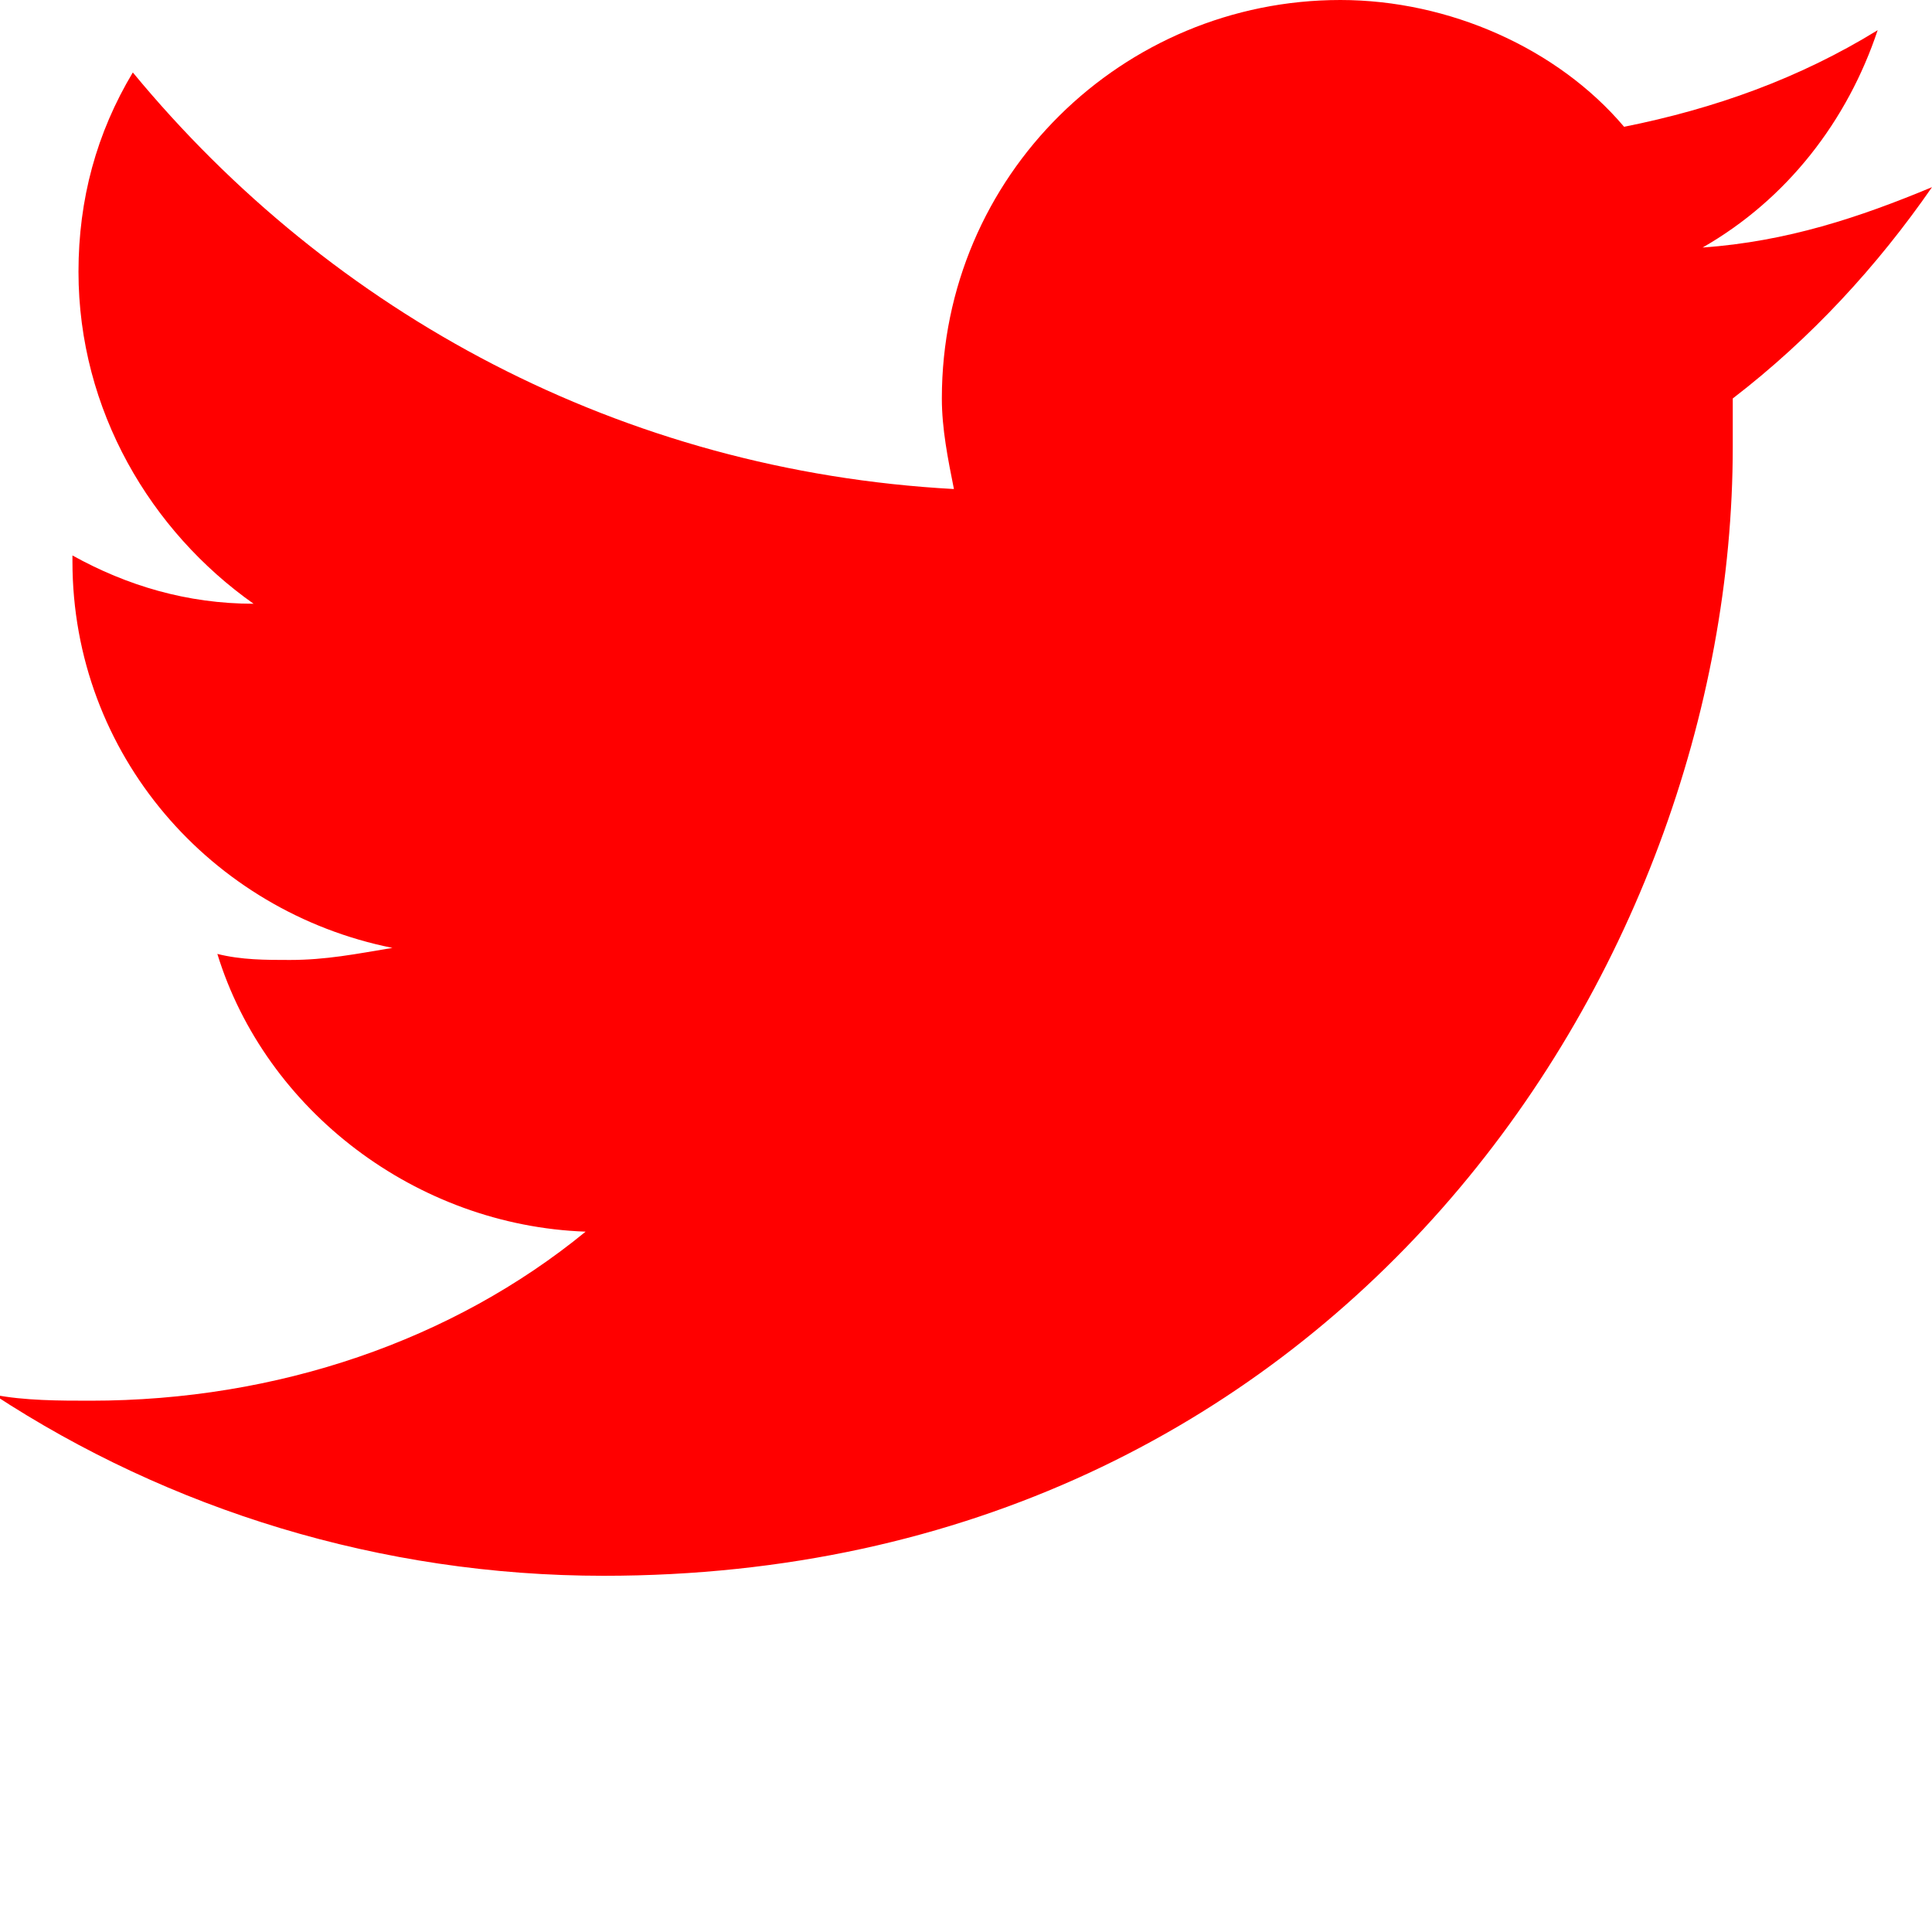
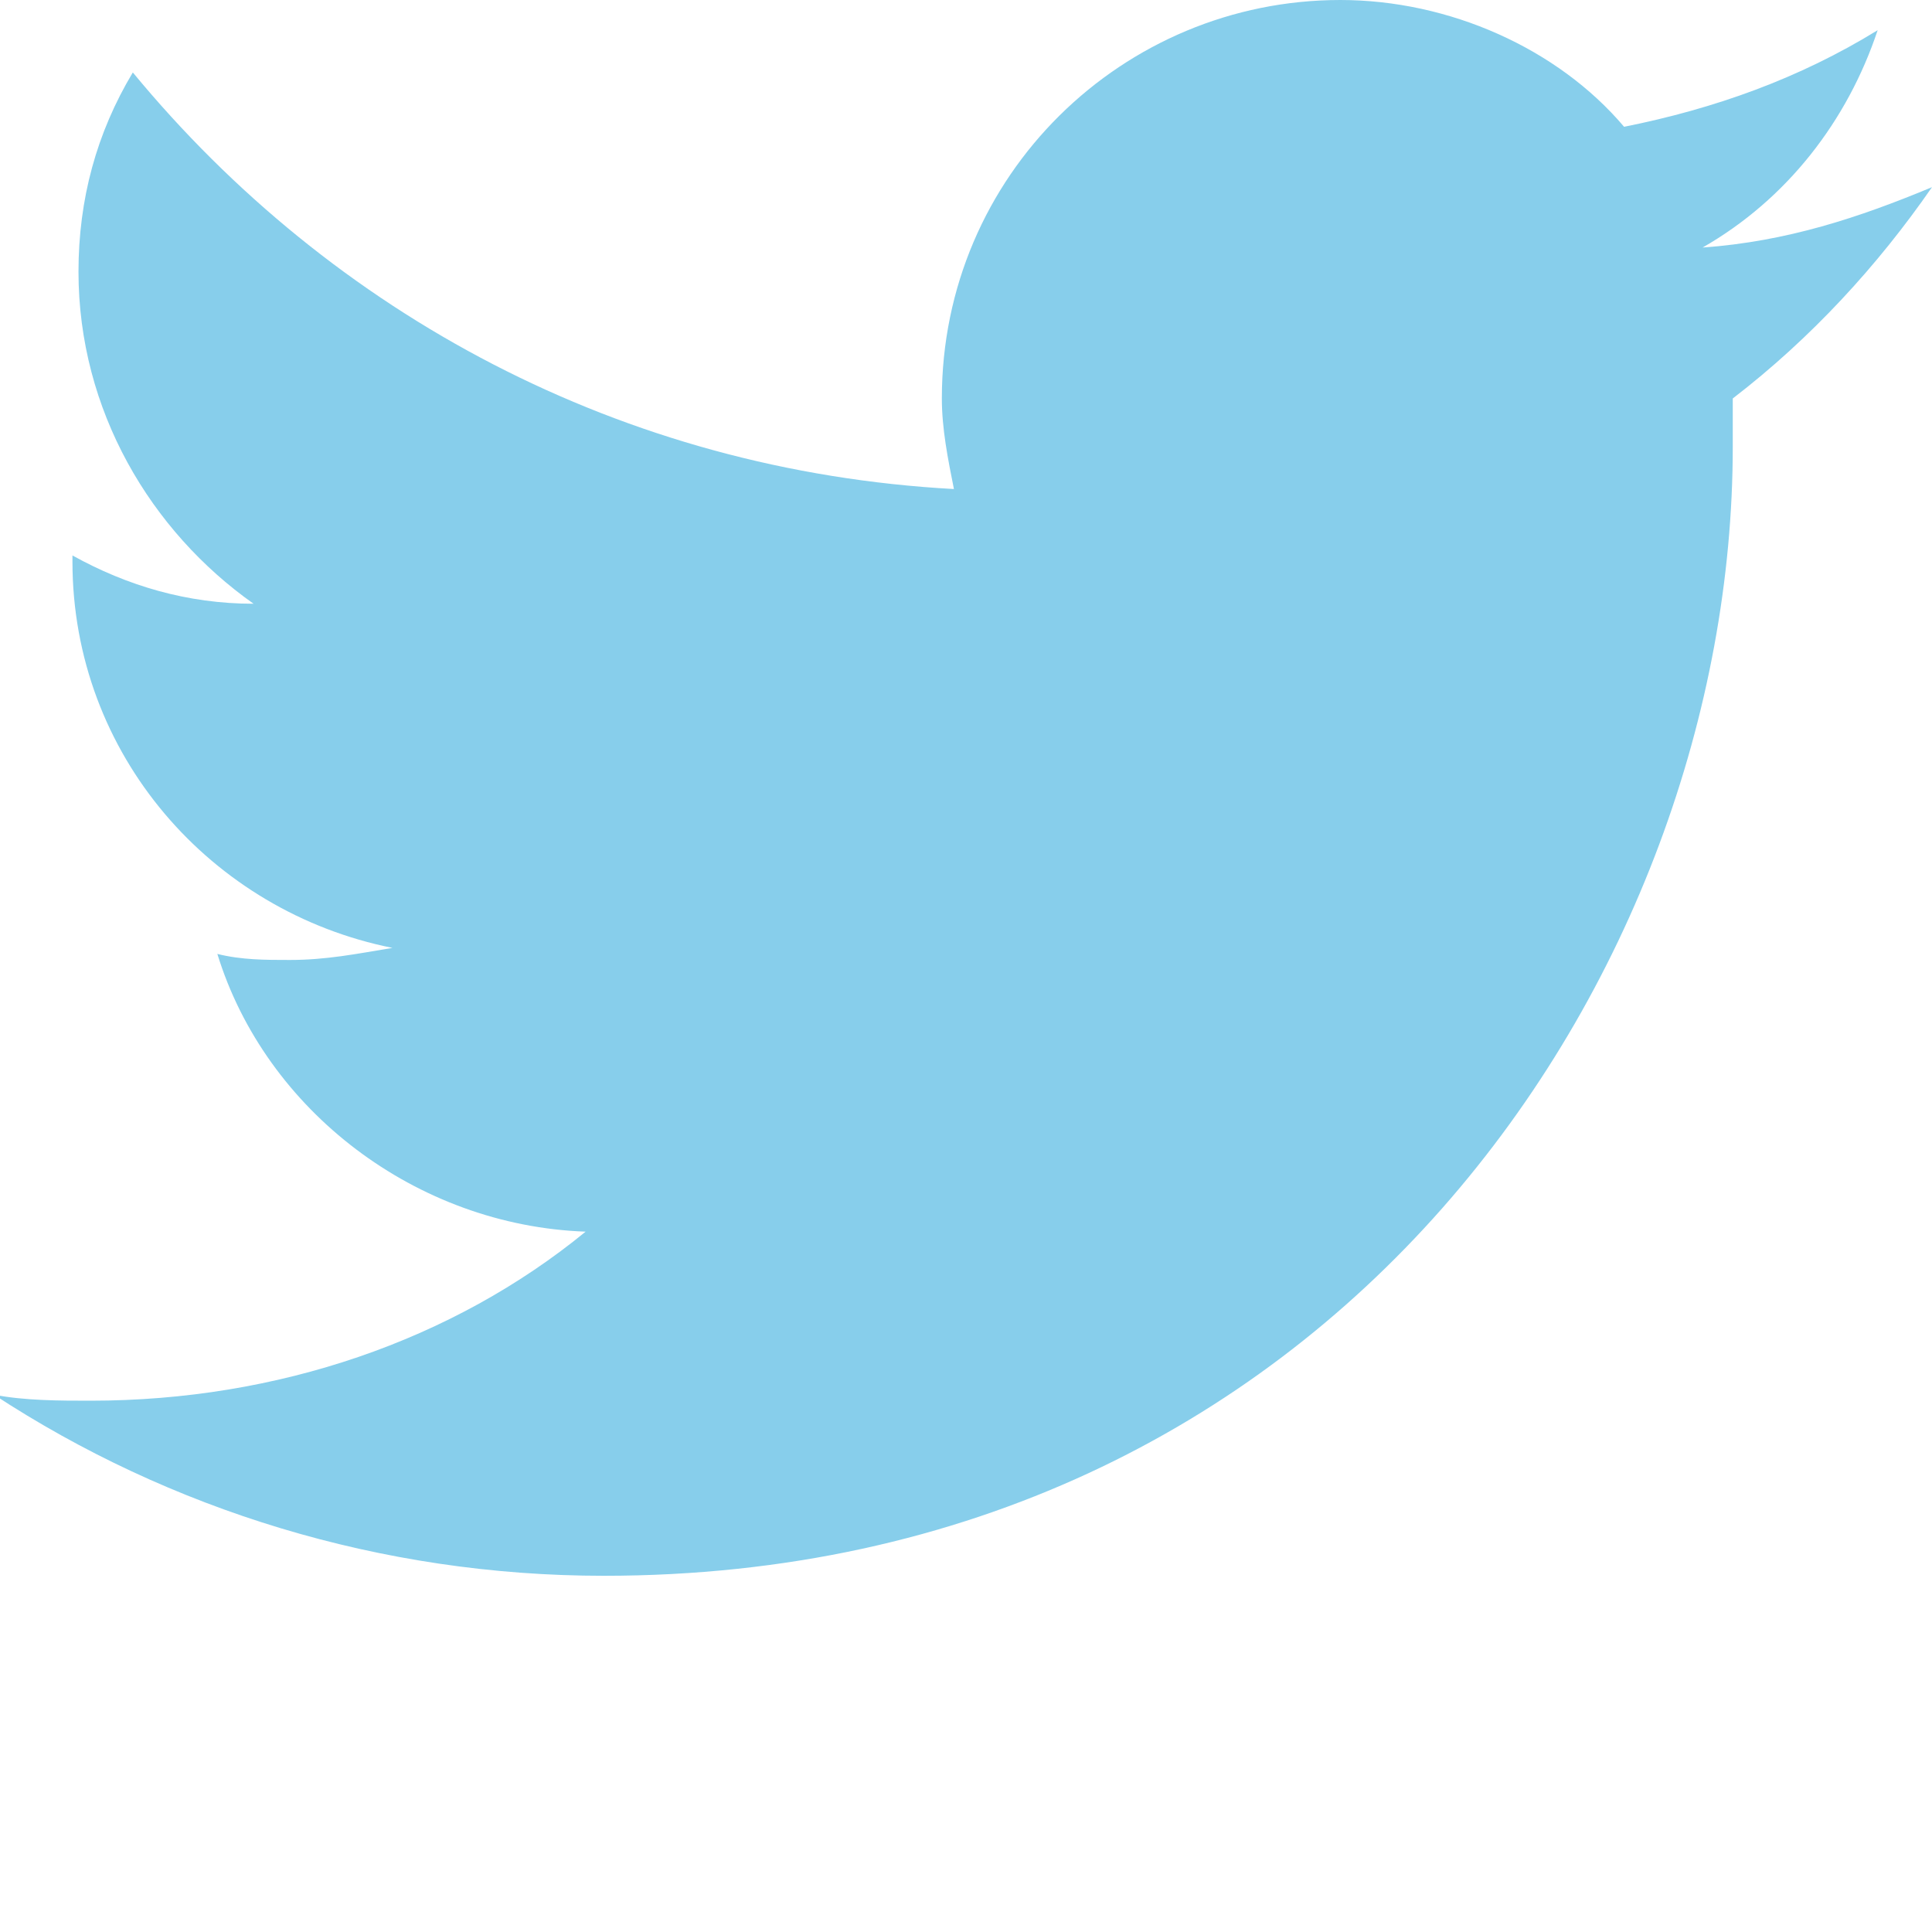
<svg xmlns="http://www.w3.org/2000/svg" version="1.1" id="Layer_1" x="0px" y="0px" viewBox="0 0 32 32" style="enable-background:new 0 0 32 32;" xml:space="preserve">
-   <path fill="red" d="M32,3.1c-1.2,0.5-2.4,0.9-3.8,1c1.4-0.8,2.4-2.1,2.9-3.6c-1.3,0.8-2.7,1.3-4.2,1.6C25.8,0.8,24,0,22.2,0  c-3.6,0-6.6,2.9-6.6,6.6c0,0.5,0.1,1,0.2,1.5C10.3,7.8,5.5,5.2,2.2,1.2c-0.6,1-0.9,2.1-0.9,3.3c0,2.3,1.2,4.3,2.9,5.5  c-1.1,0-2.1-0.3-3-0.8c0,0,0,0.1,0,0.1c0,3.2,2.3,5.8,5.3,6.4c-0.6,0.1-1.1,0.2-1.7,0.2c-0.4,0-0.8,0-1.2-0.1  c0.8,2.6,3.3,4.5,6.1,4.6c-2.2,1.8-5.1,2.8-8.2,2.8c-0.5,0-1.1,0-1.6-0.1c2.9,1.9,6.4,3,10.1,3c12.1,0,18.7-10,18.7-18.7  c0-0.3,0-0.6,0-0.8C30,5.6,31.1,4.4,32,3.1z" />
+   <path fill="skyblue" d="M32,3.1c-1.2,0.5-2.4,0.9-3.8,1c1.4-0.8,2.4-2.1,2.9-3.6c-1.3,0.8-2.7,1.3-4.2,1.6C25.8,0.8,24,0,22.2,0  c-3.6,0-6.6,2.9-6.6,6.6c0,0.5,0.1,1,0.2,1.5C10.3,7.8,5.5,5.2,2.2,1.2c-0.6,1-0.9,2.1-0.9,3.3c0,2.3,1.2,4.3,2.9,5.5  c-1.1,0-2.1-0.3-3-0.8c0,0,0,0.1,0,0.1c0,3.2,2.3,5.8,5.3,6.4c-0.6,0.1-1.1,0.2-1.7,0.2c-0.4,0-0.8,0-1.2-0.1  c0.8,2.6,3.3,4.5,6.1,4.6c-2.2,1.8-5.1,2.8-8.2,2.8c-0.5,0-1.1,0-1.6-0.1c2.9,1.9,6.4,3,10.1,3c12.1,0,18.7-10,18.7-18.7  c0-0.3,0-0.6,0-0.8C30,5.6,31.1,4.4,32,3.1z" />
</svg>
